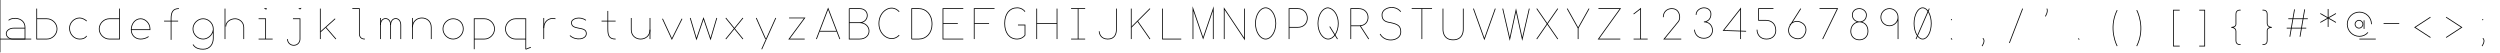
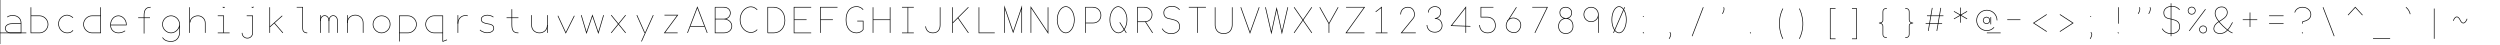
- <svg xmlns="http://www.w3.org/2000/svg" version="1.1" id="SeedHammer_Monospace_Font" x="0px" y="0px" viewBox="0 0 320 6.7" style="enable-background:new 0 0 308 6.7;" xml:space="preserve">
+ <svg xmlns="http://www.w3.org/2000/svg" version="1.1" id="SeedHammer_Monospace_Font" x="0px" y="0px" viewBox="0 0 380 6.7" style="enable-background:new 0 0 380 6.7;" xml:space="preserve">
  <style type="text/css">
	.st0{fill:none;stroke:#000000;stroke-width:0.1;stroke-miterlimit:10;}
</style>
  <line id="baseline" class="st0" x1="302" y1="5" x2="304.1" y2="5" />
  <line id="advance" class="st0" x1="0" y1="5" x2="4" y2="5" />
  <line id="height" class="st0" x1="0" y1="0" x2="0" y2="6.7" />
  <path id="a" class="st0" d="M1.1,2.6c0.6-0.5,2.1-0.3,2.1,0.9c0,0.5,0,0.6,0,1.5l0,0c0,0-0.8,0-1.6,0C1.2,5,0.8,4.7,0.8,4.3  c0-0.3,0.3-0.7,1-0.7c0.1,0,1.4,0,1.4,0" />
  <path id="b" class="st0" d="M4.7,1.1V5C5.2,5,5.3,5,6,5s1.3-0.6,1.3-1.3c0-0.7-0.6-1.3-1.3-1.3c-0.7,0-0.7,0-1.3,0" />
  <path id="c" class="st0" d="M11.1,2.7c-0.2-0.2-0.6-0.4-0.9-0.4c-0.7,0-1.3,0.6-1.3,1.3C8.9,4.4,9.5,5,10.2,5  c0.4,0,0.7-0.1,0.9-0.4" />
  <path id="d" class="st0" d="M15.3,1.1V5C15,5,14.7,5,14,5c-0.7,0-1.3-0.6-1.3-1.3c0-0.7,0.6-1.3,1.3-1.3c0.7,0,0.8,0,1.3,0" />
  <path id="e" class="st0" d="M16.8,3.8h2.4c0,0,0-0.1,0-0.1c0-0.72-0.6-1.3-1.2-1.3C17.3,2.4,16.8,3.05,16.8,3.8  C16.8,4.5,17.3,5,18,5c0.32,0,0.72-0.1,1.02-0.32" />
  <g id="f">
    <line class="st0" x1="21" y1="2.7" x2="22.8" y2="2.7" />
    <path class="st0" d="M22.9,1.1c-0.8,0-1,0.5-1,1.3c0,0.2,0,2.7,0,2.7" />
  </g>
  <path id="g" class="st0" d="M24.7,5.7C24.8,5.8,25,6.3,26,6.3c0.9,0,1.3-0.7,1.3-1.4c0-0.5,0-1,0-1.2c0-0.7-0.6-1.3-1.3-1.3  c-0.7,0-1.3,0.6-1.3,1.3C24.7,4.4,25.3,5,26,5c0.6,0,1.2-0.5,1.3-1.2" />
  <g id="h">
    <line class="st0" x1="28.8" y1="5" x2="28.8" y2="1.1" />
    <path class="st0" d="M31.2,5c0,0,0-1.5,0-1.5c0-0.7-0.6-1.1-1.1-1.1c-0.6,0-1.2,0.4-1.2,1" />
  </g>
  <g id="i">
    <line class="st0" x1="33.1" y1="5" x2="34.9" y2="5" />
    <polyline class="st0" points="33.1,2.4 34,2.4 34,2.4 34,5  " />
    <path class="st0" d="M34.1,1.1C34.1,1.2,34,1.2,34.1,1.1c-0.1,0.1-0.2,0-0.2,0S34,1.1,34.1,1.1C34,1.1,34.1,1.1,34.1,1.1z" />
  </g>
  <g id="j">
    <path class="st0" d="M38.5,1.1C38.5,1.2,38.5,1.2,38.5,1.1c-0.1,0.1-0.2,0-0.2,0S38.4,1.1,38.5,1.1C38.5,1.1,38.5,1.1,38.5,1.1z" />
    <path class="st0" d="M36.8,5.4" />
    <g>
      <path class="st0" d="M37.5,2.4h0.9l0,0c0,1.3,0,2.2,0,2.6c0,0.4-0.3,0.8-0.8,0.8c-0.4,0-0.8-0.3-0.8-0.8" />
    </g>
  </g>
  <g id="k">
    <polyline class="st0" points="41,1.1 41,1.1 41,5" />
    <line class="st0" x1="42.9" y1="2.4" x2="41" y2="4.1" />
    <line class="st0" x1="41.7" y1="3.5" x2="43" y2="5" />
  </g>
  <path id="l" class="st0" d="M45.1,1.1H46l0,3.2C46,4.7,46.2,5,46.7,5" />
  <g id="m">
    <line class="st0" x1="48.7" y1="5" x2="48.7" y2="2.3" />
    <path class="st0" d="M48.7,3.2c0-1.1,1.3-1.1,1.3,0c0,0,0,1.8,0,1.8" />
    <path class="st0" d="M50,3.2c0-1.1,1.3-1.1,1.3,0c0,0,0,1.8,0,1.8" />
  </g>
  <g id="n">
    <line class="st0" x1="52.8" y1="5" x2="52.8" y2="2.3" />
    <path class="st0" d="M52.8,3.5c0-1.6,2.4-1.6,2.4,0c0,0,0,1.5,0,1.5" />
  </g>
  <path id="o" class="st0" d="M58,2.4C58.7,2.4,59.3,2.9,59.3,3.7C59.3,4.4,58.7,5,58,5C57.3,5,56.7,4.4,56.7,3.7C56.7,3,57.3,2.4,58,2.4z" />
  <path id="p" class="st0" d="M60.7,6.3V2.4c0.5,0,0.6,0,1.3,0c0.7,0,1.3,0.6,1.3,1.3C63.3,4.4,62.7,5,62,5c-0.7,0-0.6,0-1.3,0" />
  <g id="q">
    <path class="st0" d="M67.3,6.3V2.4c-0.6,0-0.6,0-1.3,0S64.7,3,64.7,3.7C64.7,4.4,65.3,5,66,5c0.7,0,0.7,0,1.3,0" />
    <line class="st0" x1="67.3" y1="6.3" x2="67.95" y2="6.05" />
  </g>
  <g id="r">
    <line class="st0" x1="69.6" y1="5" x2="69.6" y2="2.3" />
    <path class="st0" d="M69.6,3.6c0-0.8,0.6-1.4,1.5-1.2" />
  </g>
  <path id="s" class="st0" d="M75,2.6c-0.75-0.55-1.85-0.25-1.85,0.3c0,0.5,0.4,0.6,0.9,0.7c0.6,0.1,1,0.2,1,0.7  c0,0.75-1.35,0.95-2.1,0.25" />
  <g id="t">
    <line class="st0" x1="77" y1="2.7" x2="78.8" y2="2.7" />
    <path class="st0" d="M78.8,5c-0.8,0-1-0.4-1-1.3c0-0.2,0-2.3,0-2.3" />
  </g>
  <g id="u">
    <line class="st0" x1="83.2" y1="2.3" x2="83.2" y2="5" />
    <path class="st0" d="M83.2,3.8c0,1.6-2.4,1.6-2.4,0c0,0,0-1.5,0-1.5" />
  </g>
  <polyline id="v" class="st0" points="87.3,2.4 86,5 84.8,2.4 " />
  <polyline id="w" class="st0" points="88.35,2.3 89.15,5 90.05,2.35 90.95,5 91.75,2.3 " />
  <g id="x">
    <line class="st0" x1="92.9" y1="2.3" x2="95.1" y2="5" />
    <line class="st0" x1="95.1" y1="2.3" x2="92.9" y2="5" />
  </g>
  <g id="y">
    <line class="st0" x1="96.8" y1="2.3" x2="98" y2="5" />
    <line class="st0" x1="99.3" y1="2.3" x2="97.5" y2="6.3" />
  </g>
  <polyline id="z" class="st0" points="101,2.3 103,2.3 101,5 103,5 " />
  <g id="A">
    <polyline class="st0" points="104.5,5 106,1.1 107.5,5  " />
    <line class="st0" x1="104.9" y1="4" x2="107.1" y2="4" />
  </g>
  <path id="B" class="st0" d="M108.7,1.1c0,0,1.3,0,1.3,0c1.4,0,1.3,1.8,0,1.8c0,0-1.3,0-1.3,0s1.3,0,1.3,0c1.6,0,1.7,2.1,0,2.1  c0,0-1.3,0-1.3,0V1.1" />
  <path id="C" class="st0" d="M115.1,1.5c-1-1.1-2.6-0.1-2.6,1.5c0,1.7,1.7,2.5,2.6,1.5" />
  <path id="D" class="st0" d="M116.7,5c0,0,0-3.9,0-3.9c0,0,0.9,0,0.9,0c0.9,0,1.7,0.7,1.7,2c0,1.1-0.7,1.9-1.7,1.9  C117.6,5,116.7,5,116.7,5" />
  <g id="E">
    <polyline class="st0" points="123.3,1.1 120.7,1.1 120.7,5 123.3,5  " />
    <line class="st0" x1="120.7" y1="3" x2="122.6" y2="3" />
  </g>
  <g id="F">
    <polyline class="st0" points="127.3,1.1 124.7,1.1 124.7,5  " />
    <line class="st0" x1="124.7" y1="3" x2="126.6" y2="3" />
  </g>
  <path id="G" class="st0" d="M131.2,1.5c-0.1-0.2-0.5-0.5-1-0.5c-1,0-1.6,0.8-1.6,2c0,1.2,0.6,2,1.6,2c0.4,0,0.8-0.2,1-0.5  l0,-1.3l-0.9,0" />
  <g id="H">
    <line class="st0" x1="132.7" y1="1.1" x2="132.7" y2="5" />
    <line class="st0" x1="135.3" y1="1.1" x2="135.3" y2="5" />
    <line class="st0" x1="132.7" y1="3" x2="135.3" y2="3" />
  </g>
  <g id="I">
    <line class="st0" x1="138" y1="1.1" x2="138" y2="5" />
    <line class="st0" x1="137.1" y1="1.1" x2="138.9" y2="1.1" />
    <line class="st0" x1="137.1" y1="5" x2="138.9" y2="5" />
  </g>
  <path id="J" class="st0" d="M142.9,1.1c0,0,0,2.7,0,2.7c0,0.5-0.2,1.2-1.1,1.2c-0.9,0-1.1-0.7-1.1-1" />
  <g id="K">
    <polyline class="st0" points="144.8,1.1 144.8,1.1 144.8,5  " />
    <line class="st0" x1="147.2" y1="1.1" x2="144.8" y2="3.5" />
    <line class="st0" x1="145.6" y1="2.7" x2="147.2" y2="5" />
  </g>
  <path id="L" class="st0" d="M148.8,1.1V5c0.8,0,1.6,0,2.4,0" />
  <polyline id="M" class="st0" points="152.7,5 152.7,1.1 154,4.9 155.3,1.1 155.3,5 " />
  <polyline id="N" class="st0" points="156.7,5 156.7,1.1 159.3,5 159.3,1.1 " />
  <path id="O" class="st0" d="M162,1C162.7,1,163.3,1.9,163.3,3C163.3,4.1,162.7,5,162,5C161.3,5,160.7,4.1,160.7,3C160.7,1.9,161.3,1,162,1z" />
  <path id="P" class="st0" d="M165,5V1.1l0,0c0,0,1,0,1.1,0c1.6,0,1.7,2.4,0,2.4c0,0-1.1,0-1.1,0" />
  <g id="Q">
    <path class="st0" d="M171.3,3c0,1.1-0.6,2-1.3,2c-0.7,0-1.3-0.9-1.3-2s0.6-2,1.3-2C170.7,1.1,171.3,1.9,171.3,3z" />
    <line class="st0" x1="170.2" y1="3.4" x2="171.2" y2="5" />
  </g>
  <g id="R">
    <path class="st0" d="M172.9,3.3c0,0,1,0,1.1,0c1.5,0,1.5-2.2-0.1-2.2c0,0-1,0-1,0V5" />
    <path class="st0" d="M174.1,3.3" />
    <line class="st0" x1="175.2" y1="5" x2="174.1" y2="3.3" />
  </g>
  <path id="S" class="st0" d="M179.3,1.5c-0.75-0.95-2.4-0.55-2.4,0.4c0,0.7,0.4,0.9,1.1,1c0.9,0.2,1.3,0.4,1.3,1.2  c0,1.15-2,1.45-2.65,0.25" />
  <g id="T">
    <line class="st0" x1="180.7" y1="1.1" x2="183.3" y2="1.1" />
    <line class="st0" x1="182" y1="5" x2="182" y2="1.1" />
  </g>
  <path id="U" class="st0" d="M184.7,1.1v2.6c0,0-0.1,1.4,1.3,1.4c1.4,0,1.3-1.4,1.3-1.4l0-2.6" />
  <polyline id="V" class="st0" points="191.4,1.1 190,5 188.6,1.1 " />
  <polyline id="W" class="st0" points="192.35,1.1 193.25,5 194.05,1.3 194.85,5 195.75,1.1 " />
  <g id="X">
    <line class="st0" x1="196.7" y1="1.1" x2="199.4" y2="5" />
    <line class="st0" x1="199.4" y1="1.1" x2="196.7" y2="5" />
  </g>
  <g id="Y">
    <polyline class="st0" points="200.6,1.1 202,3.6 202,5  " />
    <line class="st0" x1="202" y1="3.6" x2="203.4" y2="1.1" />
  </g>
  <polyline id="Z" class="st0" points="204.6,1.1 207.4,1.1 204.6,5 207.4,5 " />
  <g id="one">
    <polyline class="st0" points="209.1,1.8 210,1.1 210,1.1 210,5  " />
    <line class="st0" x1="209.1" y1="5" x2="210.9" y2="5" />
  </g>
  <path id="two" class="st0" d="M212.9,2.2c0-0.7,0.5-1.1,1.1-1.1c0.8,0,1,0.7,1,1.1c0,0.4-0.2,0.6-0.2,0.6L213,5h2.2" />
  <path id="three" class="st0" d="M217.1,1.9c0-0.6,0.6-0.9,1-0.9c0.5,0,0.9,0.3,0.9,0.8c0,0.7-0.5,1-0.9,1c0,0,0,0,0,0  c0,0,0,0,0,0c0.7,0,1.1,0.5,1.1,1.1c0,0.5-0.4,1-1.1,1c-0.9,0-1.2-0.7-1.2-1.1" />
  <polyline id="four" class="st0" points="223.5,4 220.6,3.9 222.8,1.1 222.8,5 " />
  <path id="five" class="st0" d="M227,1.1h-1.9l0,1.5c0,0,0.6,0,0.9,0c0.7,0,1.3,0.4,1.3,1.3c0,0.6-0.4,1.1-1.2,1.1  c-0.8,0-1.2-0.6-1.2-1.2" />
  <path id="six" class="st0" d="M230.5,1.1l-1.4,2.2c-0.3,0.5-0.2,1.2,0.4,1.5s1.2,0.2,1.5-0.4c0.3-0.5,0.2-1.2-0.4-1.5  c-0.5-0.3-1.1-0.2-1.5,0.3" />
  <polyline id="seven" class="st0" points="232.9,1.1 235.2,1.1 233.3,5 " />
  <path id="eight" class="st0" d="M238,2.8c-0.3,0-0.9-0.2-0.9-0.9c0-0.4,0.3-0.8,0.9-0.8c0.5,0,0.9,0.4,0.9,0.8  C238.9,2.5,238.5,2.8,238,2.8c-0.5,0-1.1,0.4-1.1,1.2c0,0.6,0.4,1.1,1.1,1.1c0.6,0,1.1-0.4,1.1-1.1C239.1,3.2,238.6,2.8,238,2.8" />
  <path id="nine" class="st0" d="M242.95,2.2c0,0.607-0.493,1.1-1.1,1.1s-1.1-0.493-1.1-1.1s0.493-1.1,1.1-1.1  S242.95,1.593,242.95,2.2V5" />
  <g id="zero">
    <line class="st0" x1="245.25" y1="5" x2="246.95" y2="1.1" />
    <path class="st0" d="M246.1,1c0.6,0,1.1,0.9,1.1,2s-0.5,2-1.1,2S245,4.1,245,3S245.5,1,246.1,1z" />
  </g>
  <g id="colon">
    <path class="st0" d="M249.8,5C249.8,5,249.8,5,249.8,5C249.8,5,249.7,5,249.8,5C249.7,4.9,249.8,4.9,249.8,5   C249.8,4.9,249.8,4.9,249.8,5z" />
    <path class="st0" d="M249.8,2.5C249.8,2.5,249.8,2.6,249.8,2.5C249.8,2.6,249.7,2.5,249.8,2.5C249.7,2.5,249.8,2.5,249.8,2.5   C249.8,2.5,249.8,2.5,249.8,2.5z" />
  </g>
  <path id="comma" class="st0" d="M253.8,4.9c0.4,0.3-0.1,1-0.1,1" />
  <line id="slash" class="st0" x1="257.2" y1="5.5" x2="258.9" y2="1.1" />
  <path id="apostrophe" class="st0" d="M262,1.1c0.2,0.4-0.2,1-0.2,1" />
  <path id="period" class="st0" d="M266.1,5C266.1,5,266.1,5,266.1,5C266,5,266,5,266.1,5C266,5,266,4.9,266.1,5  C266.1,4.9,266.1,5,266.1,5z" />
  <path id="leftparen" class="st0" d="M271,5.9c0,0-1.2-2.2,0-4.6" />
  <path id="rightparen" class="st0" d="M273.5,1.3c0,0,1.2,2.2,0,4.6" />
  <polyline id="leftbracket" class="st0" points="279,1.3 278.2,1.3 278.2,5.9 279,5.9 " />
  <polyline id="rightbracket" class="st0" points="281.5,5.9 282.2,5.9 282.2,1.3 281.5,1.3 " />
  <path id="leftcurlybrace" class="st0" d="M286.8,1.3c0,0-0.6-0.1-0.6,0.5c0,0.2,0,1,0,1.3c0,0.4-0.6,0.4-0.6,0.4s0.6,0,0.6,0.5  c0,0.3,0,1,0,1.2c0,0.6,0.6,0.5,0.6,0.5" />
  <path id="rightcurlybrace" class="st0" d="M289.6,5.7c0,0,0.6,0.1,0.6-0.5c0-0.2,0-1,0-1.3c0-0.4,0.6-0.4,0.6-0.4s-0.6,0-0.6-0.5  c0-0.3,0-1,0-1.2c0-0.6-0.6-0.5-0.6-0.5" />
  <g id="hash">
    <line class="st0" x1="293.7" y1="1.2" x2="293.1" y2="4.7" />
    <line class="st0" x1="295" y1="1.2" x2="294.4" y2="4.7" />
    <line class="st0" x1="292.9" y1="2.4" x2="295.4" y2="2.4" />
    <line class="st0" x1="292.7" y1="3.6" x2="295.2" y2="3.6" />
  </g>
  <g id="star">
    <line class="st0" x1="298" y1="1.15" x2="298" y2="3.45" />
    <line class="st0" x1="297" y1="1.73" x2="299" y2="2.87" />
    <line class="st0" x1="299" y1="1.73" x2="297" y2="2.87" />
  </g>
  <g id="at">
    <path class="st0" d="M303.55,3.1c0-0.856-0.694-1.55-1.55-1.55c-0.856,0-1.55,0.694-1.55,1.55c0,0.856,0.694,1.55,1.55,1.55   c0.45,0,0.85-0.2,1.1-0.5" />
    <path class="st0" d="M301.95,2.6c0.276,0,0.5,0.224,0.5,0.5s-0.224,0.5-0.5,0.5s-0.5-0.224-0.5-0.5S301.674,2.6,301.95,2.6z" />
    <line class="st0" x1="302.6" y1="2.6" x2="302.6" y2="3.7" />
  </g>
  <line id="dash" class="st0" x1="305.1" y1="3" x2="307.1" y2="3" />
  <polyline id="lt" class="st0" points="311.1,2.2 309.1,3.5 311.1,4.8 " />
  <polyline id="gt" class="st0" points="313.1,2.2 315.1,3.5 313.1,4.8 " />
  <g id="semicolon">
    <path class="st0" d="M317.8,2.5C317.8,2.5,317.8,2.6,317.8,2.5C317.8,2.6,317.7,2.5,317.8,2.5C317.7,2.5,317.8,2.5,317.8,2.5   C317.8,2.5,317.8,2.5,317.8,2.5z" />
    <path class="st0" d="M317.8,4.9c0.4,0.3-0.1,1-0.1,1" />
  </g>
+   <g id="exclamation">
+     <line class="st0" x1="322" y1="1.1" x2="322" y2="3.6" />
+     <path class="st0" d="M322,5C322,5,322,5,322,5C321.9,5,321.9,5,322,5C321.9,5,321.9,4.9,322,5C322,4.9,322,5,322,5z" />
+   </g>
+   <g id="quote">
+     <path class="st0" d="M325.2,1.1c0.2,0.4-0.2,1-0.2,1" />
+     <path class="st0" d="M326.8,1.1c0.2,0.4-0.2,1-0.2,1" />
+   </g>
+   <g id="dollar">
+     <path class="st0" d="M331.3,1.5c-0.75-0.95-2.4-0.55-2.4,0.4c0,0.7,0.4,0.9,1.1,1c0.9,0.2,1.3,0.4,1.3,1.2   c0,1.15-2,1.45-2.65,0.25" />
+     <line class="st0" x1="330" y1="0.5" x2="330" y2="5.5" />
+   </g>
+   <g id="percent">
+     <line class="st0" x1="332.76" y1="4.7" x2="335.24" y2="1.4" />
+     <path class="st0" d="M333.69,1.62c0,0.304-0.246,0.55-0.55,0.55s-0.55-0.246-0.55-0.55s0.246-0.55,0.55-0.55   S333.69,1.316,333.69,1.62z" />
+     <path class="st0" d="M335.42,4.48c0,0.304-0.246,0.55-0.55,0.55s-0.55-0.246-0.55-0.55s0.246-0.55,0.55-0.55   S335.42,4.176,335.42,4.48z" />
+   </g>
+   <path id="ampersand" class="st0" d="M339.35,5c-0.4,0-2.65-1.85-2.65-2.95c0-0.7,0.5-1,1-1c0.55,0,0.85,0.4,0.85,0.85  c0,0.7-0.75,1.05-1.3,1.4c-0.5,0.3-0.75,0.7-0.75,1.05c0,0.5,0.45,0.75,0.95,0.75c0.85,0,1.35-0.65,1.9-1.7" />
+   <g id="plus">
+     <line class="st0" x1="340.9" y1="3" x2="343.1" y2="3" />
+     <line class="st0" x1="342" y1="1.9" x2="342" y2="4.1" />
+   </g>
+   <g id="equals">
+     <line class="st0" x1="344.9" y1="2.4" x2="347.1" y2="2.4" />
+     <line class="st0" x1="344.9" y1="3.6" x2="347.1" y2="3.6" />
+   </g>
+   <g id="question">
+     <path class="st0" d="M348.8,1.9c0.15-0.5,0.6-0.8,1.2-0.8c0.7,0,1.25,0.5,1.25,1.1c0,0.65-0.55,0.95-1.25,1.1l0,0.3" />
+     <path class="st0" d="M350,5C350,5,350,5,350,5C349.9,5,349.9,5,350,5C349.9,5,349.9,4.9,350,5C350,4.9,350,5,350,5z" />
+   </g>
+   <line id="backslash" class="st0" x1="353.1" y1="1.1" x2="354.8" y2="5.5" />
+   <polyline id="caret" class="st0" points="356.9,2.3 358,1.1 359.1,2.3 " />
+   <line id="underscore" class="st0" x1="360.7" y1="5.85" x2="363.3" y2="5.85" />
+   <path id="grave" class="st0" d="M365.7,1.1c0.35,0.25,0.6,0.75,0.65,1.05" />
+   <line id="bar" class="st0" x1="370" y1="1.3" x2="370" y2="5.9" />
+   <path id="tilde" class="st0" d="M372.9,3.16c0.3-0.8,0.75-0.75,1.05-0.1c0.3,0.65,0.75,0.6,1.05-0.2" />
</svg>
